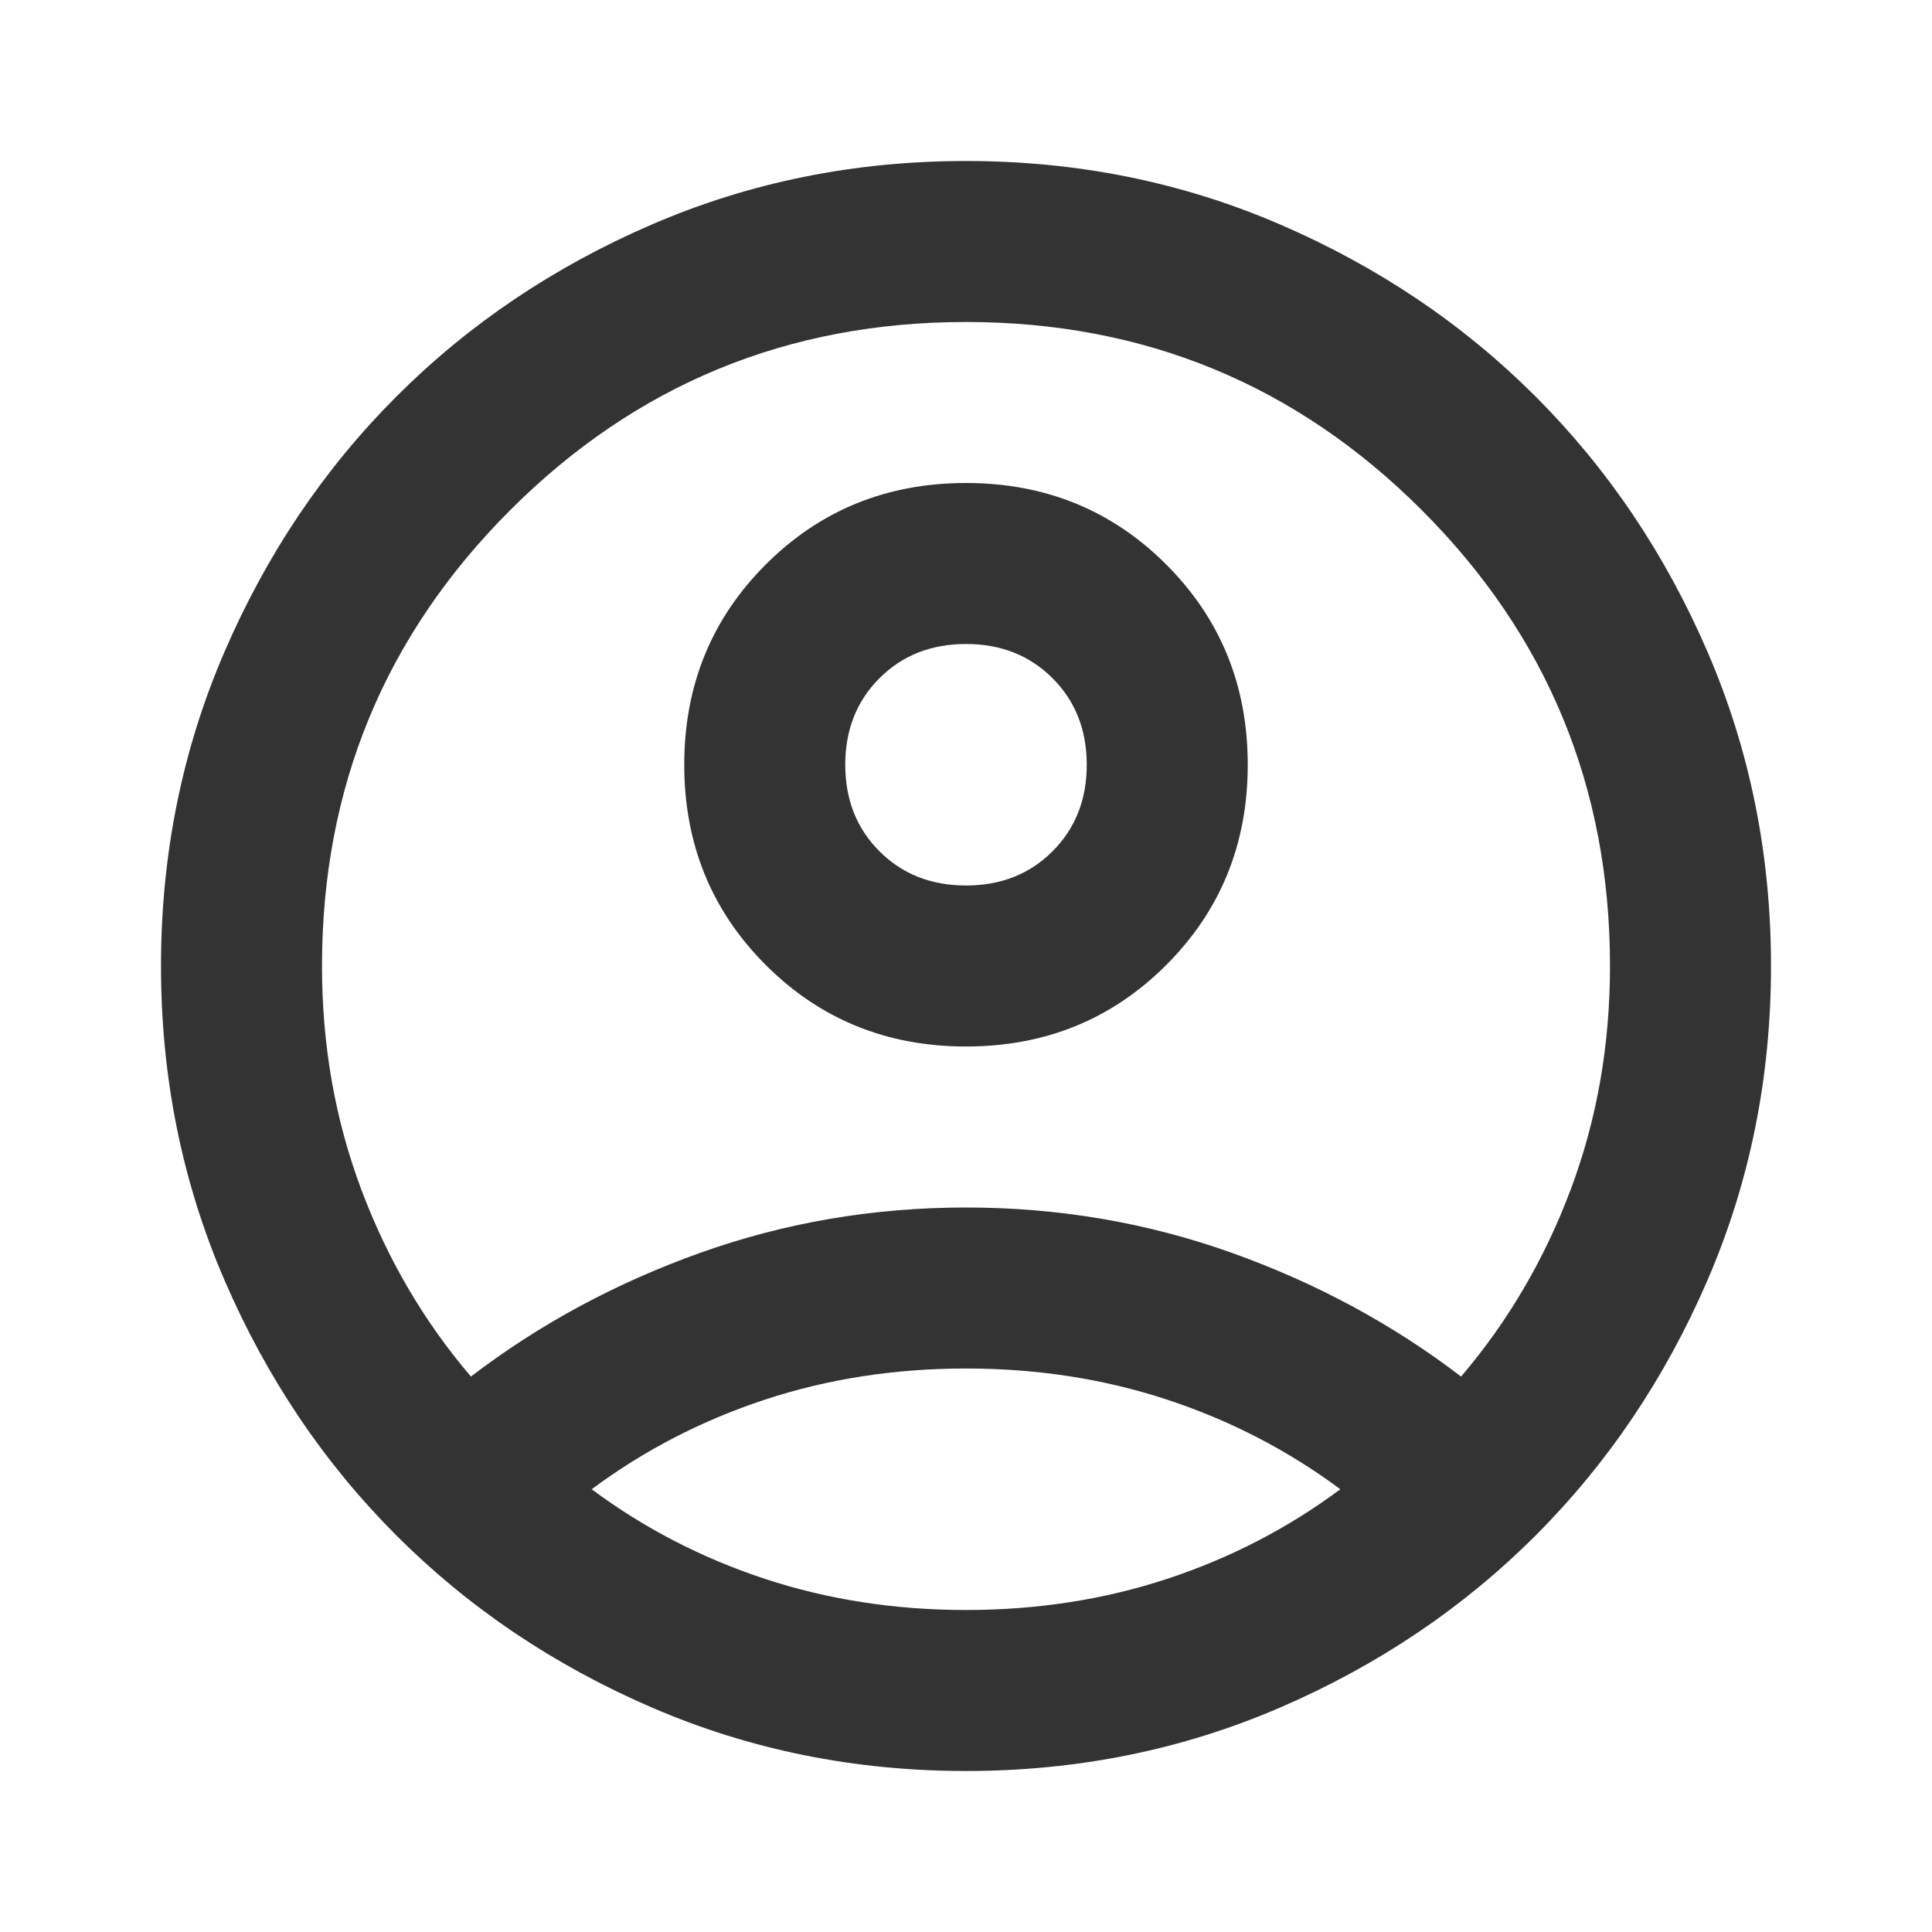
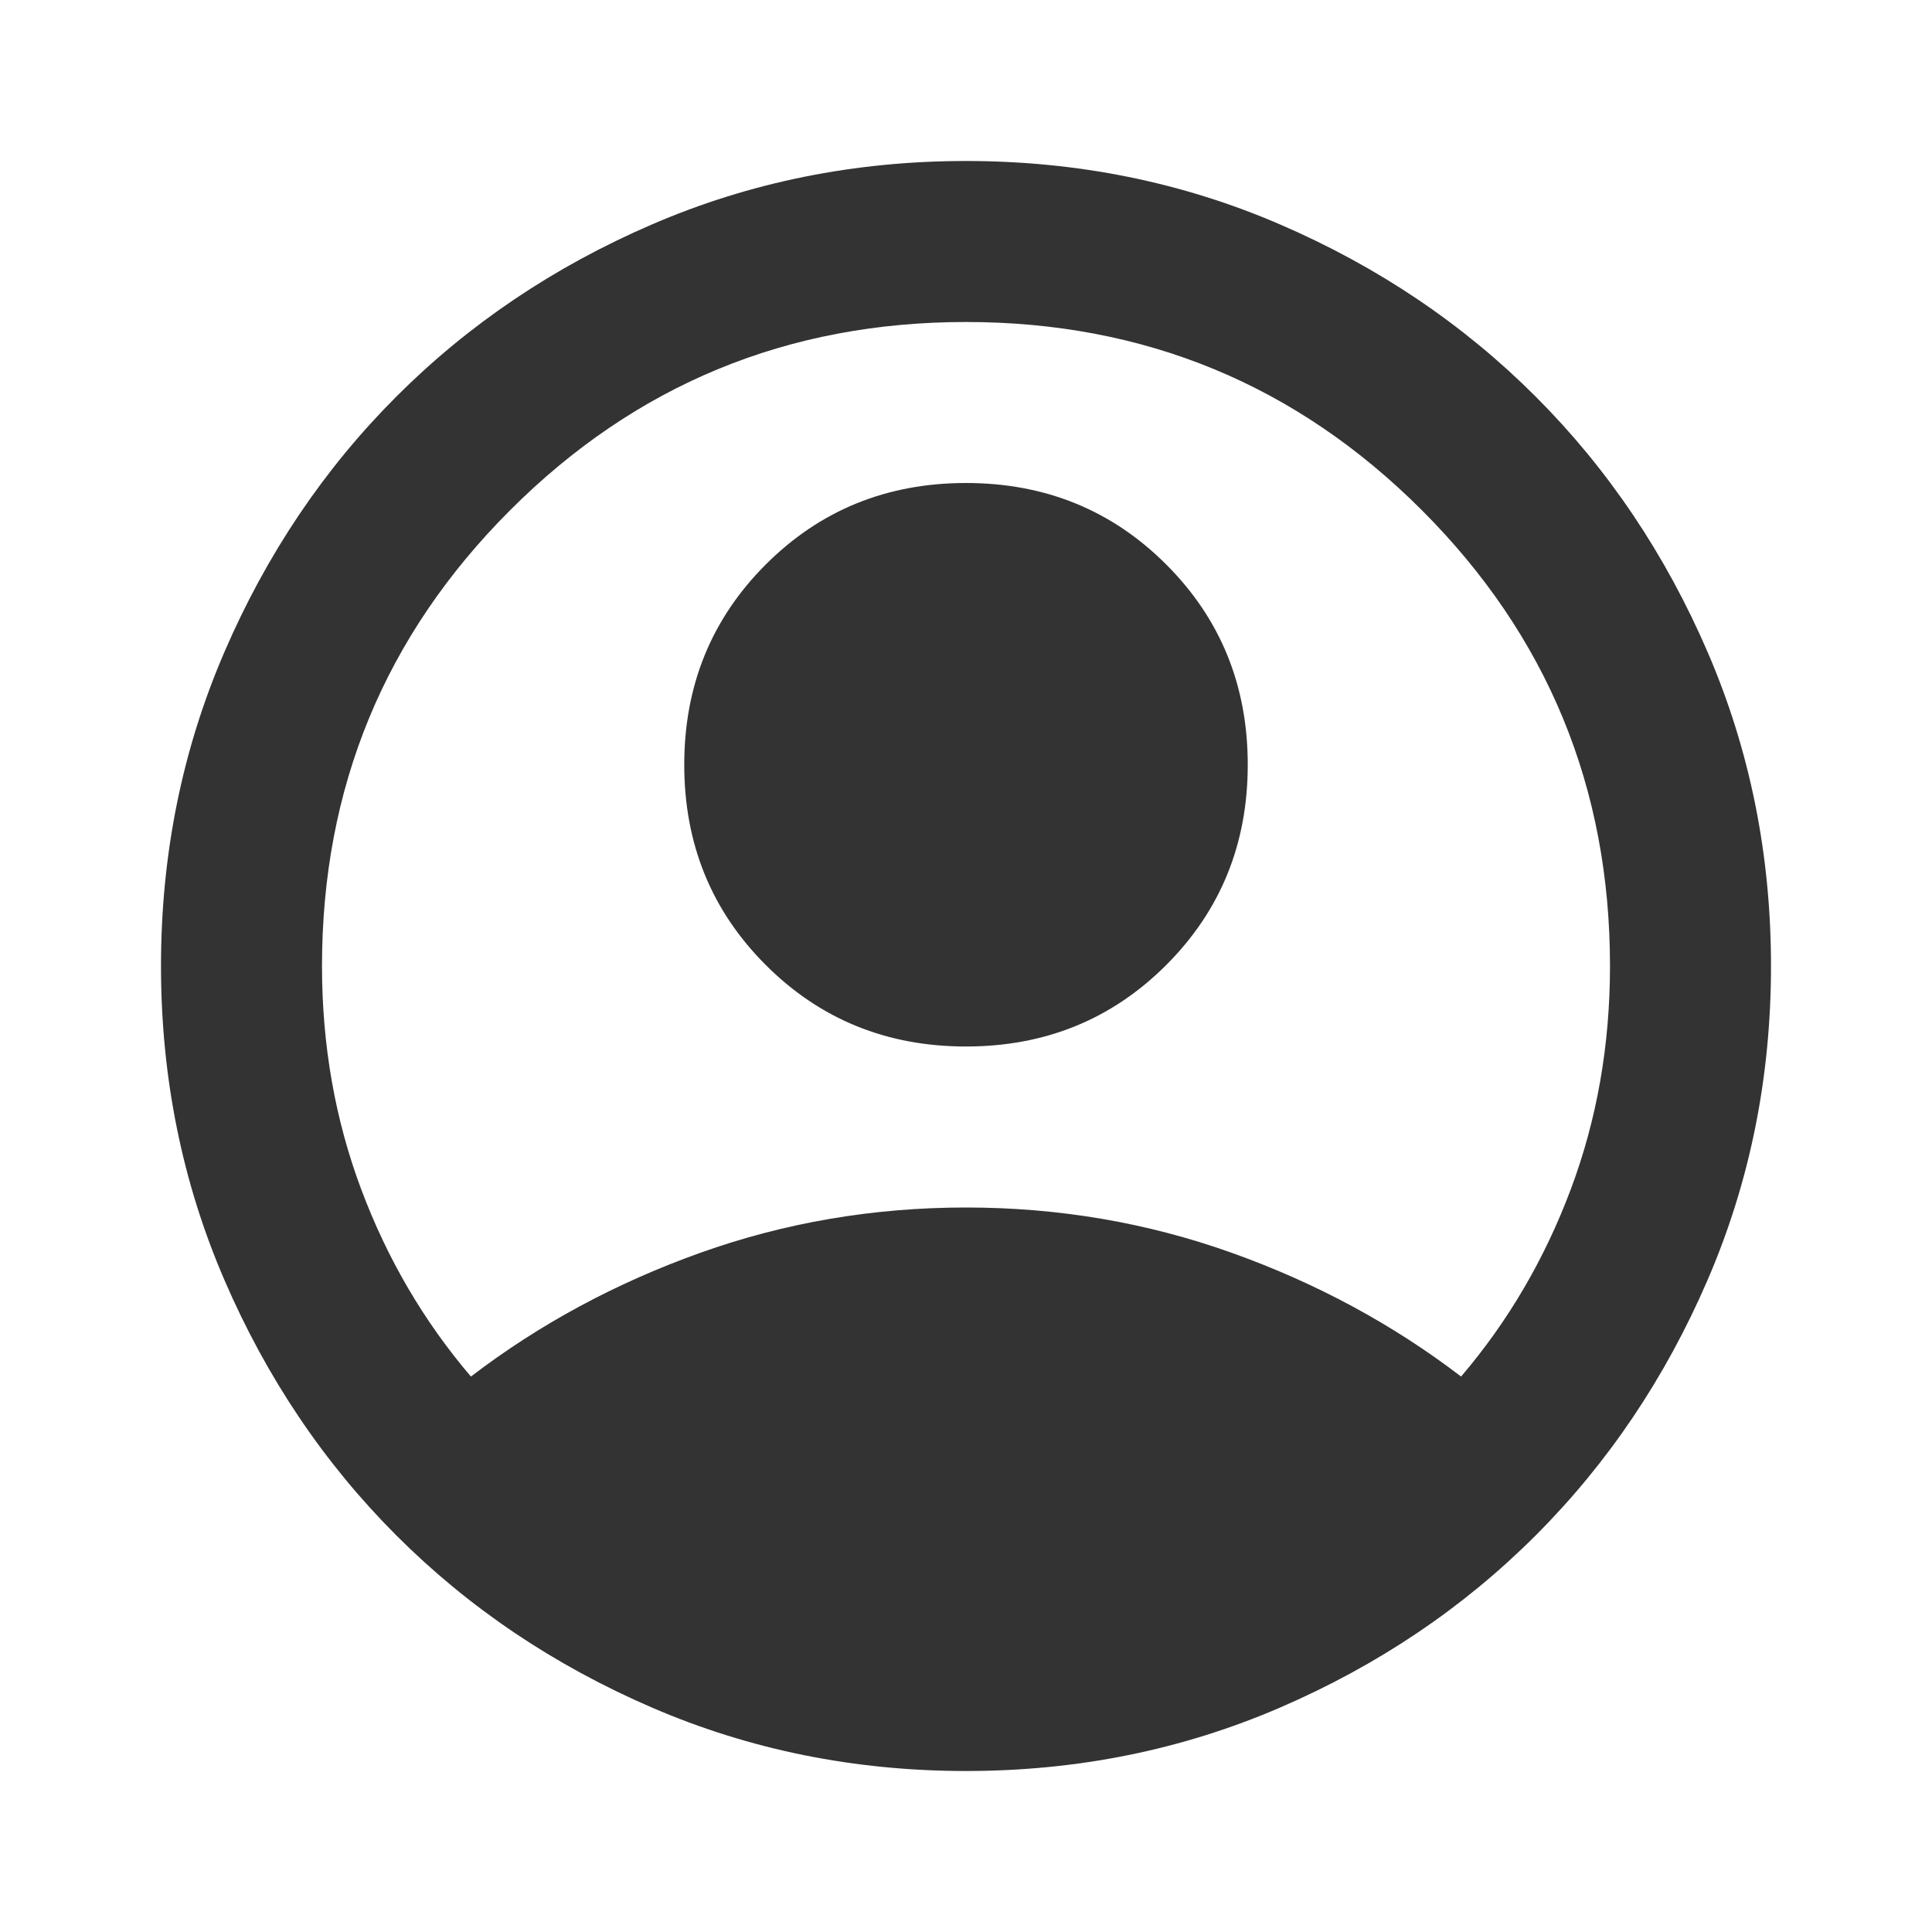
- <svg xmlns="http://www.w3.org/2000/svg" height="24px" viewBox="0 -960 960 960" width="24px" fill="#333333">
-   <path d="M234-276q51-39 114-61.5T480-360q69 0 132 22.5T726-276q35-41 54.5-93T800-480q0-133-93.5-226.5T480-800q-133 0-226.5 93.5T160-480q0 59 19.5 111t54.5 93Zm146.5-204.5Q340-521 340-580t40.5-99.5Q421-720 480-720t99.5 40.5Q620-639 620-580t-40.5 99.5Q539-440 480-440t-99.5-40.5ZM480-80q-83 0-156-31.5T197-197q-54-54-85.5-127T80-480q0-83 31.5-156T197-763q54-54 127-85.5T480-880q83 0 156 31.5T763-763q54 54 85.5 127T880-480q0 83-31.5 156T763-197q-54 54-127 85.5T480-80Zm100-95.5q47-15.5 86-44.5-39-29-86-44.5T480-280q-53 0-100 15.5T294-220q39 29 86 44.5T480-160q53 0 100-15.5ZM523-537q17-17 17-43t-17-43q-17-17-43-17t-43 17q-17 17-17 43t17 43q17 17 43 17t43-17Zm-43-43Zm0 360Z" />
+ <svg xmlns="http://www.w3.org/2000/svg" height="24px" viewBox="0 -960 960 960" width="24px" fill="#333">
+   <path d="M234-276q51-39 114-61.5T480-360q69 0 132 22.5T726-276q35-41 54.5-93T800-480q0-133-93.5-226.5T480-800q-133 0-226.5 93.5T160-480q0 59 19.5 111t54.5 93Zm146.5-204.5Q340-521 340-580t40.5-99.5Q421-720 480-720t99.5 40.5Q620-639 620-580t-40.5 99.5Q539-440 480-440t-99.5-40.5ZM480-80q-83 0-156-31.5T197-197q-54-54-85.5-127T80-480q0-83 31.5-156T197-763q54-54 127-85.5T480-880q83 0 156 31.5T763-763q54 54 85.5 127T880-480q0 83-31.5 156T763-197q-54 54-127 85.5T480-80Z" />
</svg>
